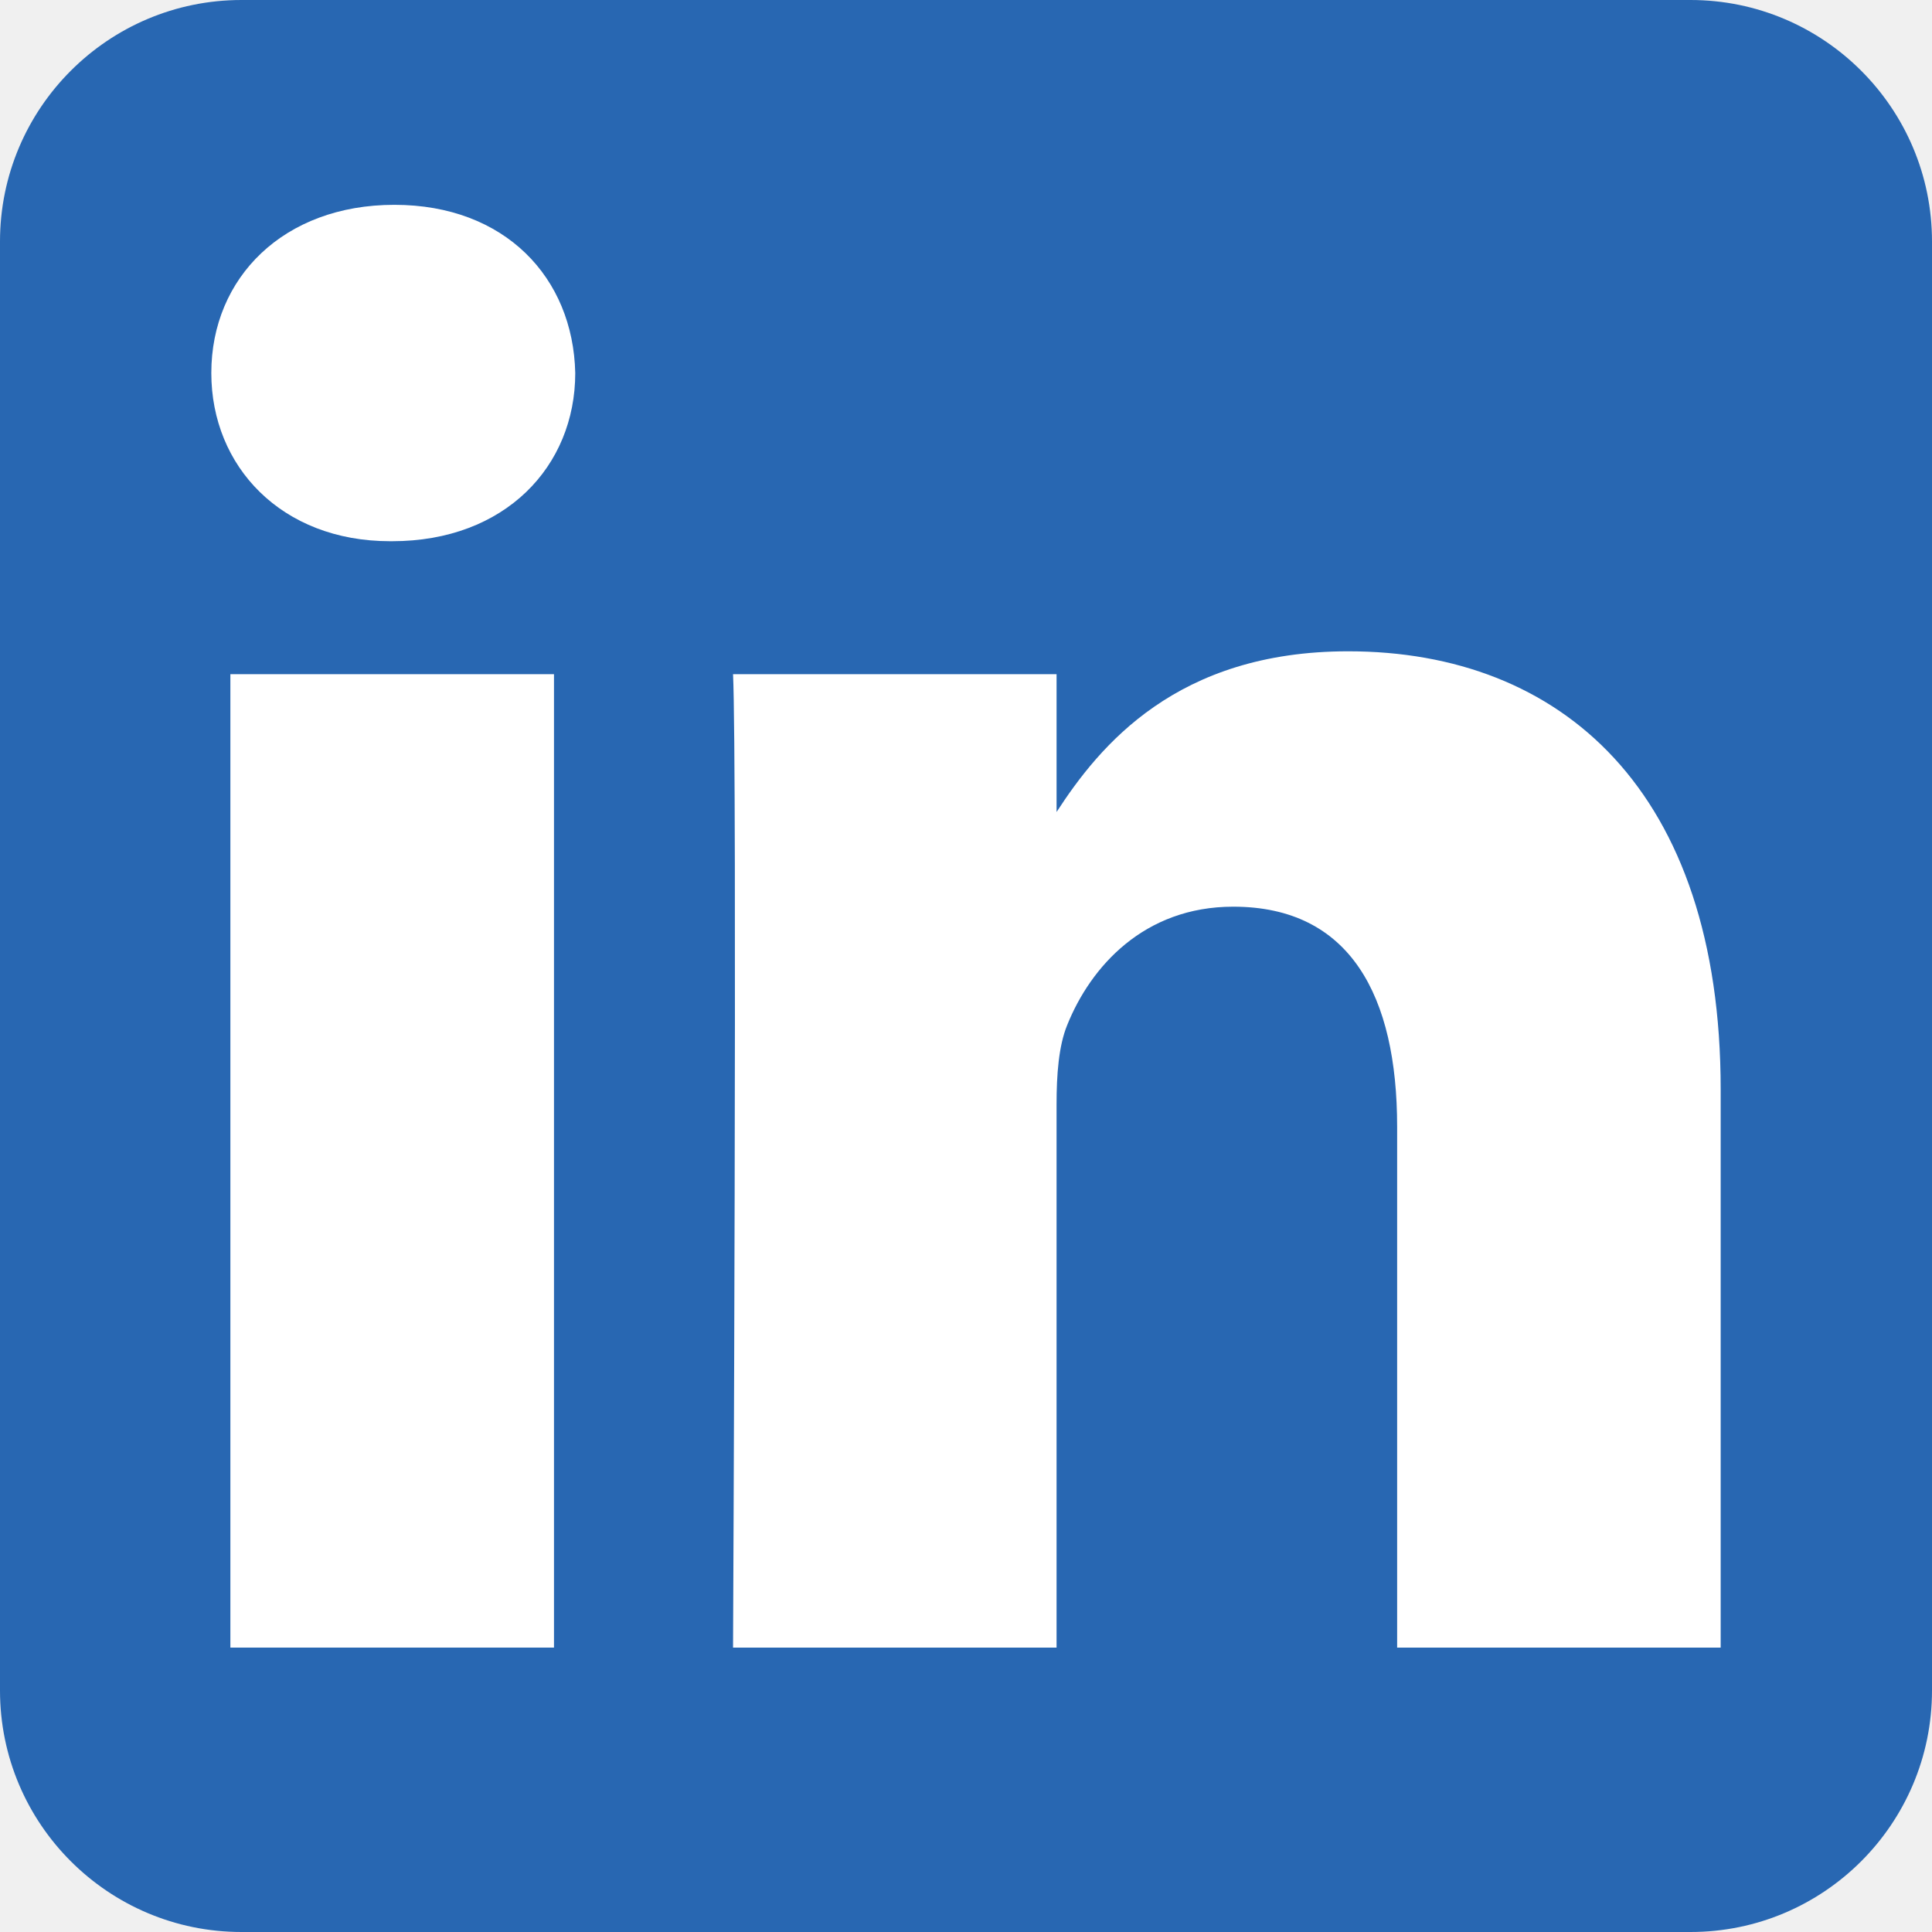
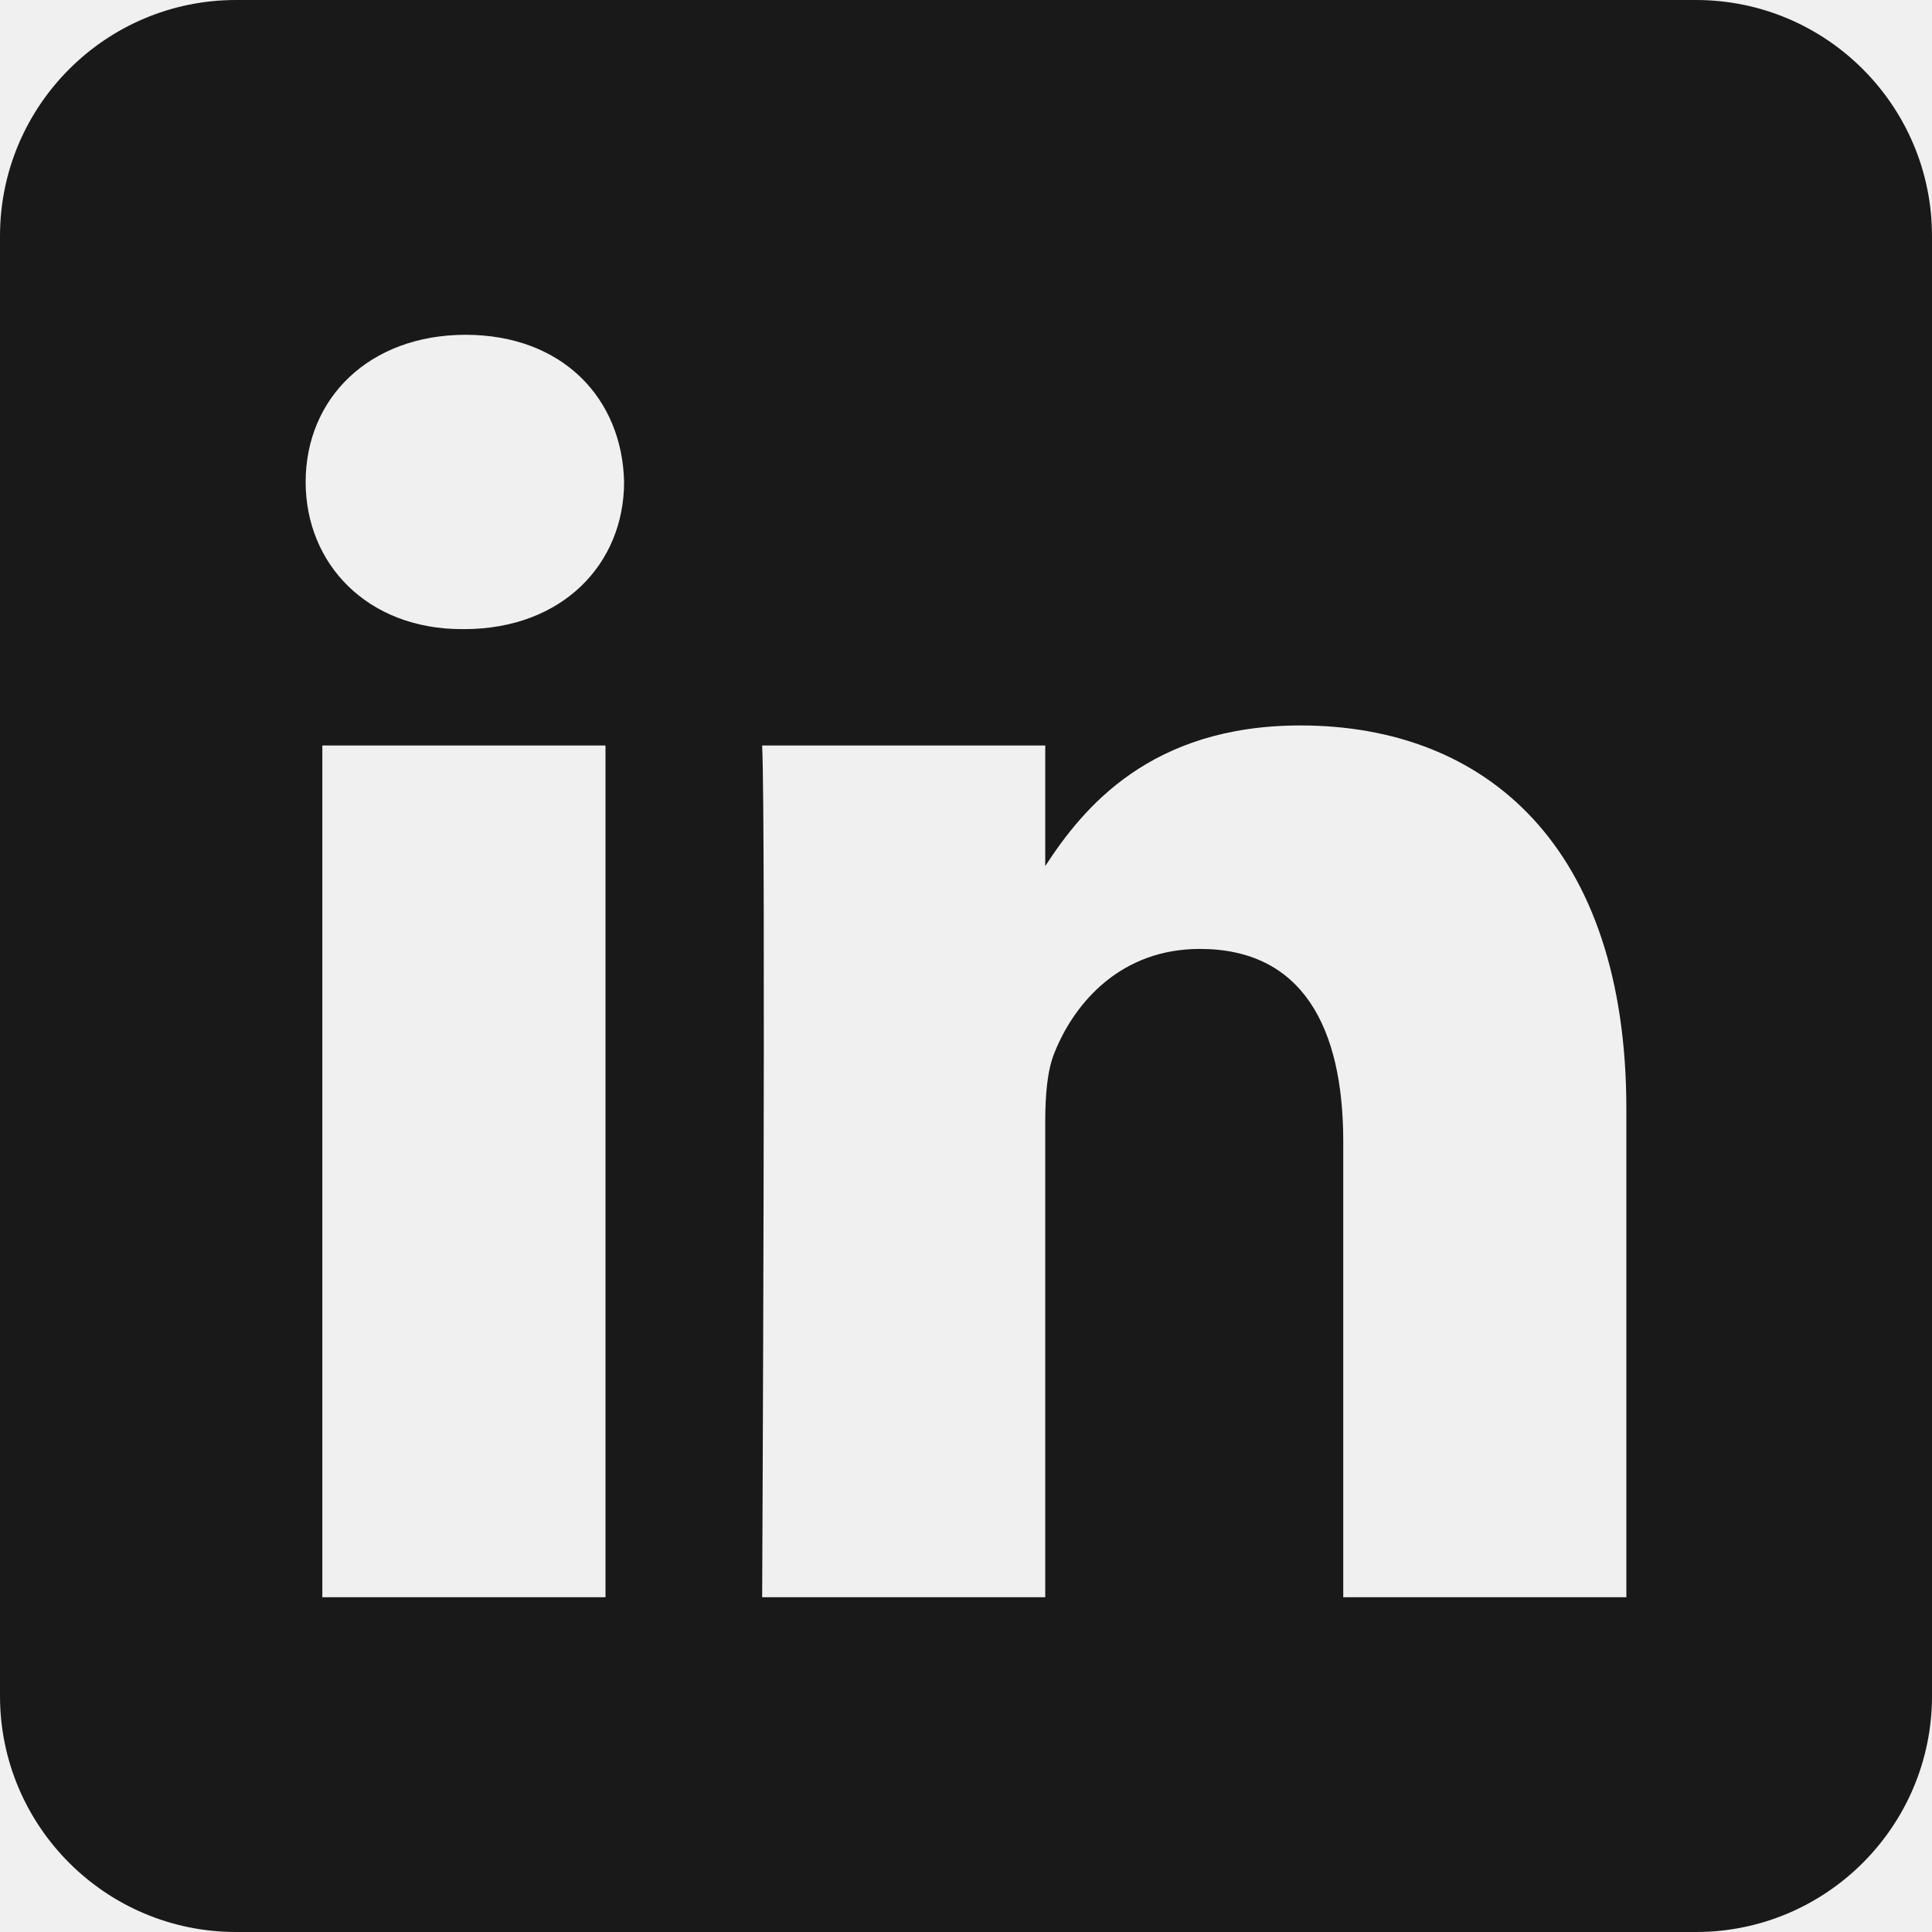
<svg xmlns="http://www.w3.org/2000/svg" height="100%" style="fill-rule:evenodd;clip-rule:evenodd;stroke-linejoin:round;stroke-miterlimit:2;" version="1.1" viewBox="0 0 512 512" width="100%" xml:space="preserve">
-   <g id="g5891">
-     <path d="M512,64c0,-35.323 -28.677,-64 -64,-64l-384,0c-35.323,0 -64,28.677 -64,64l0,384c0,35.323 28.677,64 64,64l384,0c35.323,0 64,-28.677 64,-64l0,-384Z" id="background" style="fill:#2867b2;" />
-     <g id="shapes">
-       <rect height="257.962" id="rect11" style="fill:#fff;" width="85.76" x="61.053" y="178.667" />
-       <path d="M104.512,54.28c-29.341,0 -48.512,19.29 -48.512,44.573c0,24.752 18.588,44.574 47.377,44.574l0.554,0c29.903,0 48.516,-19.822 48.516,-44.574c-0.555,-25.283 -18.611,-44.573 -47.935,-44.573Z" id="path13-0" style="fill:#fff;fill-rule:nonzero;" />
-       <path d="M357.278,172.601c-45.49,0 -65.866,25.017 -77.276,42.589l0,-36.523l-85.738,0c1.137,24.197 0,257.961 0,257.961l85.737,0l0,-144.064c0,-7.711 0.554,-15.42 2.827,-20.931c6.188,-15.4 20.305,-31.352 43.993,-31.352c31.012,0 43.436,23.664 43.436,58.327l0,138.02l85.741,0l0,-147.93c0,-79.237 -42.305,-116.097 -98.72,-116.097Z" id="path15" style="fill:#fff;fill-rule:nonzero;" />
-     </g>
-   </g>
+   <path fill="#191919" d="M449.446,0c34.525,0 62.554,28.03 62.554,62.554l0,386.892c0,34.524 -28.03,62.554 -62.554,62.554l-386.892,0c-34.524,0 -62.554,-28.03 -62.554,-62.554l0,-386.892c0,-34.524 28.029,-62.554 62.554,-62.554l386.892,0Zm-288.985,423.278l0,-225.717l-75.04,0l0,225.717l75.04,0Zm270.539,0l0,-129.439c0,-69.333 -37.018,-101.586 -86.381,-101.586c-39.804,0 -57.634,21.891 -67.617,37.266l0,-31.958l-75.021,0c0.995,21.181 0,225.717 0,225.717l75.02,0l0,-126.056c0,-6.748 0.486,-13.492 2.474,-18.315c5.414,-13.475 17.767,-27.434 38.494,-27.434c27.135,0 38.007,20.707 38.007,51.037l0,120.768l75.024,0Zm-307.552,-334.556c-25.674,0 -42.448,16.879 -42.448,39.002c0,21.658 16.264,39.002 41.455,39.002l0.484,0c26.165,0 42.452,-17.344 42.452,-39.002c-0.485,-22.092 -16.241,-38.954 -41.943,-39.002Z" />
</svg>
